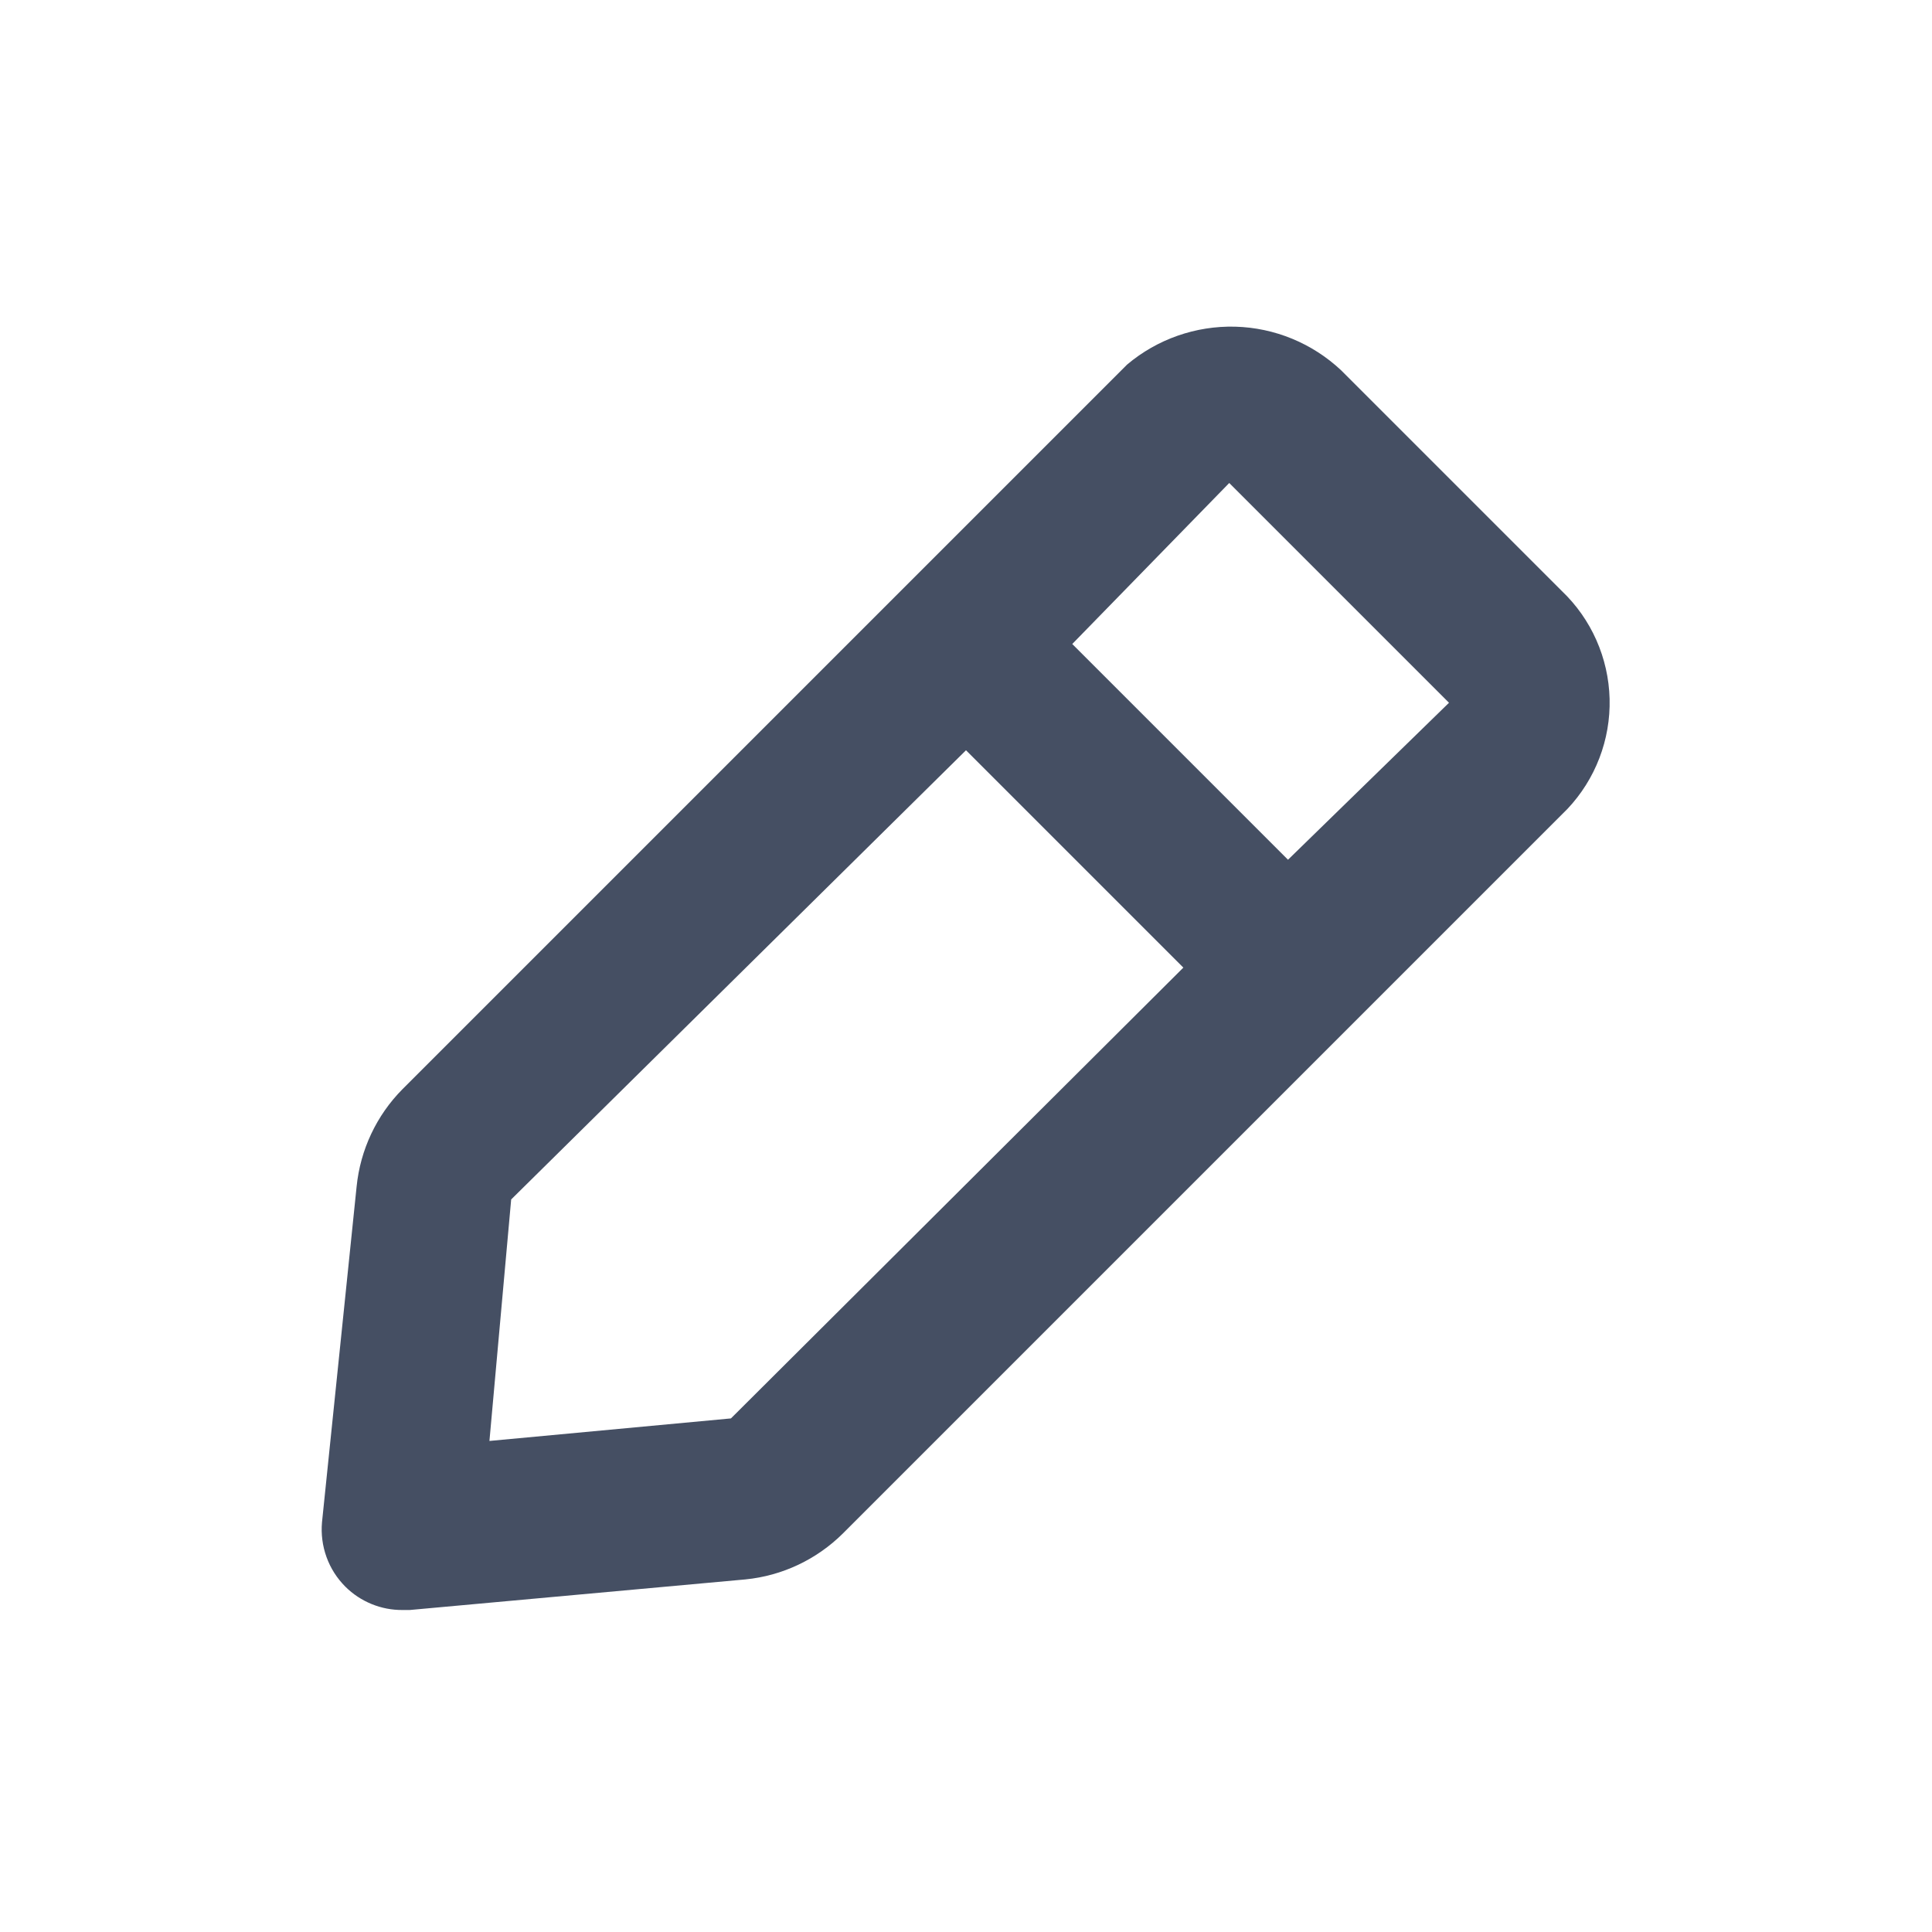
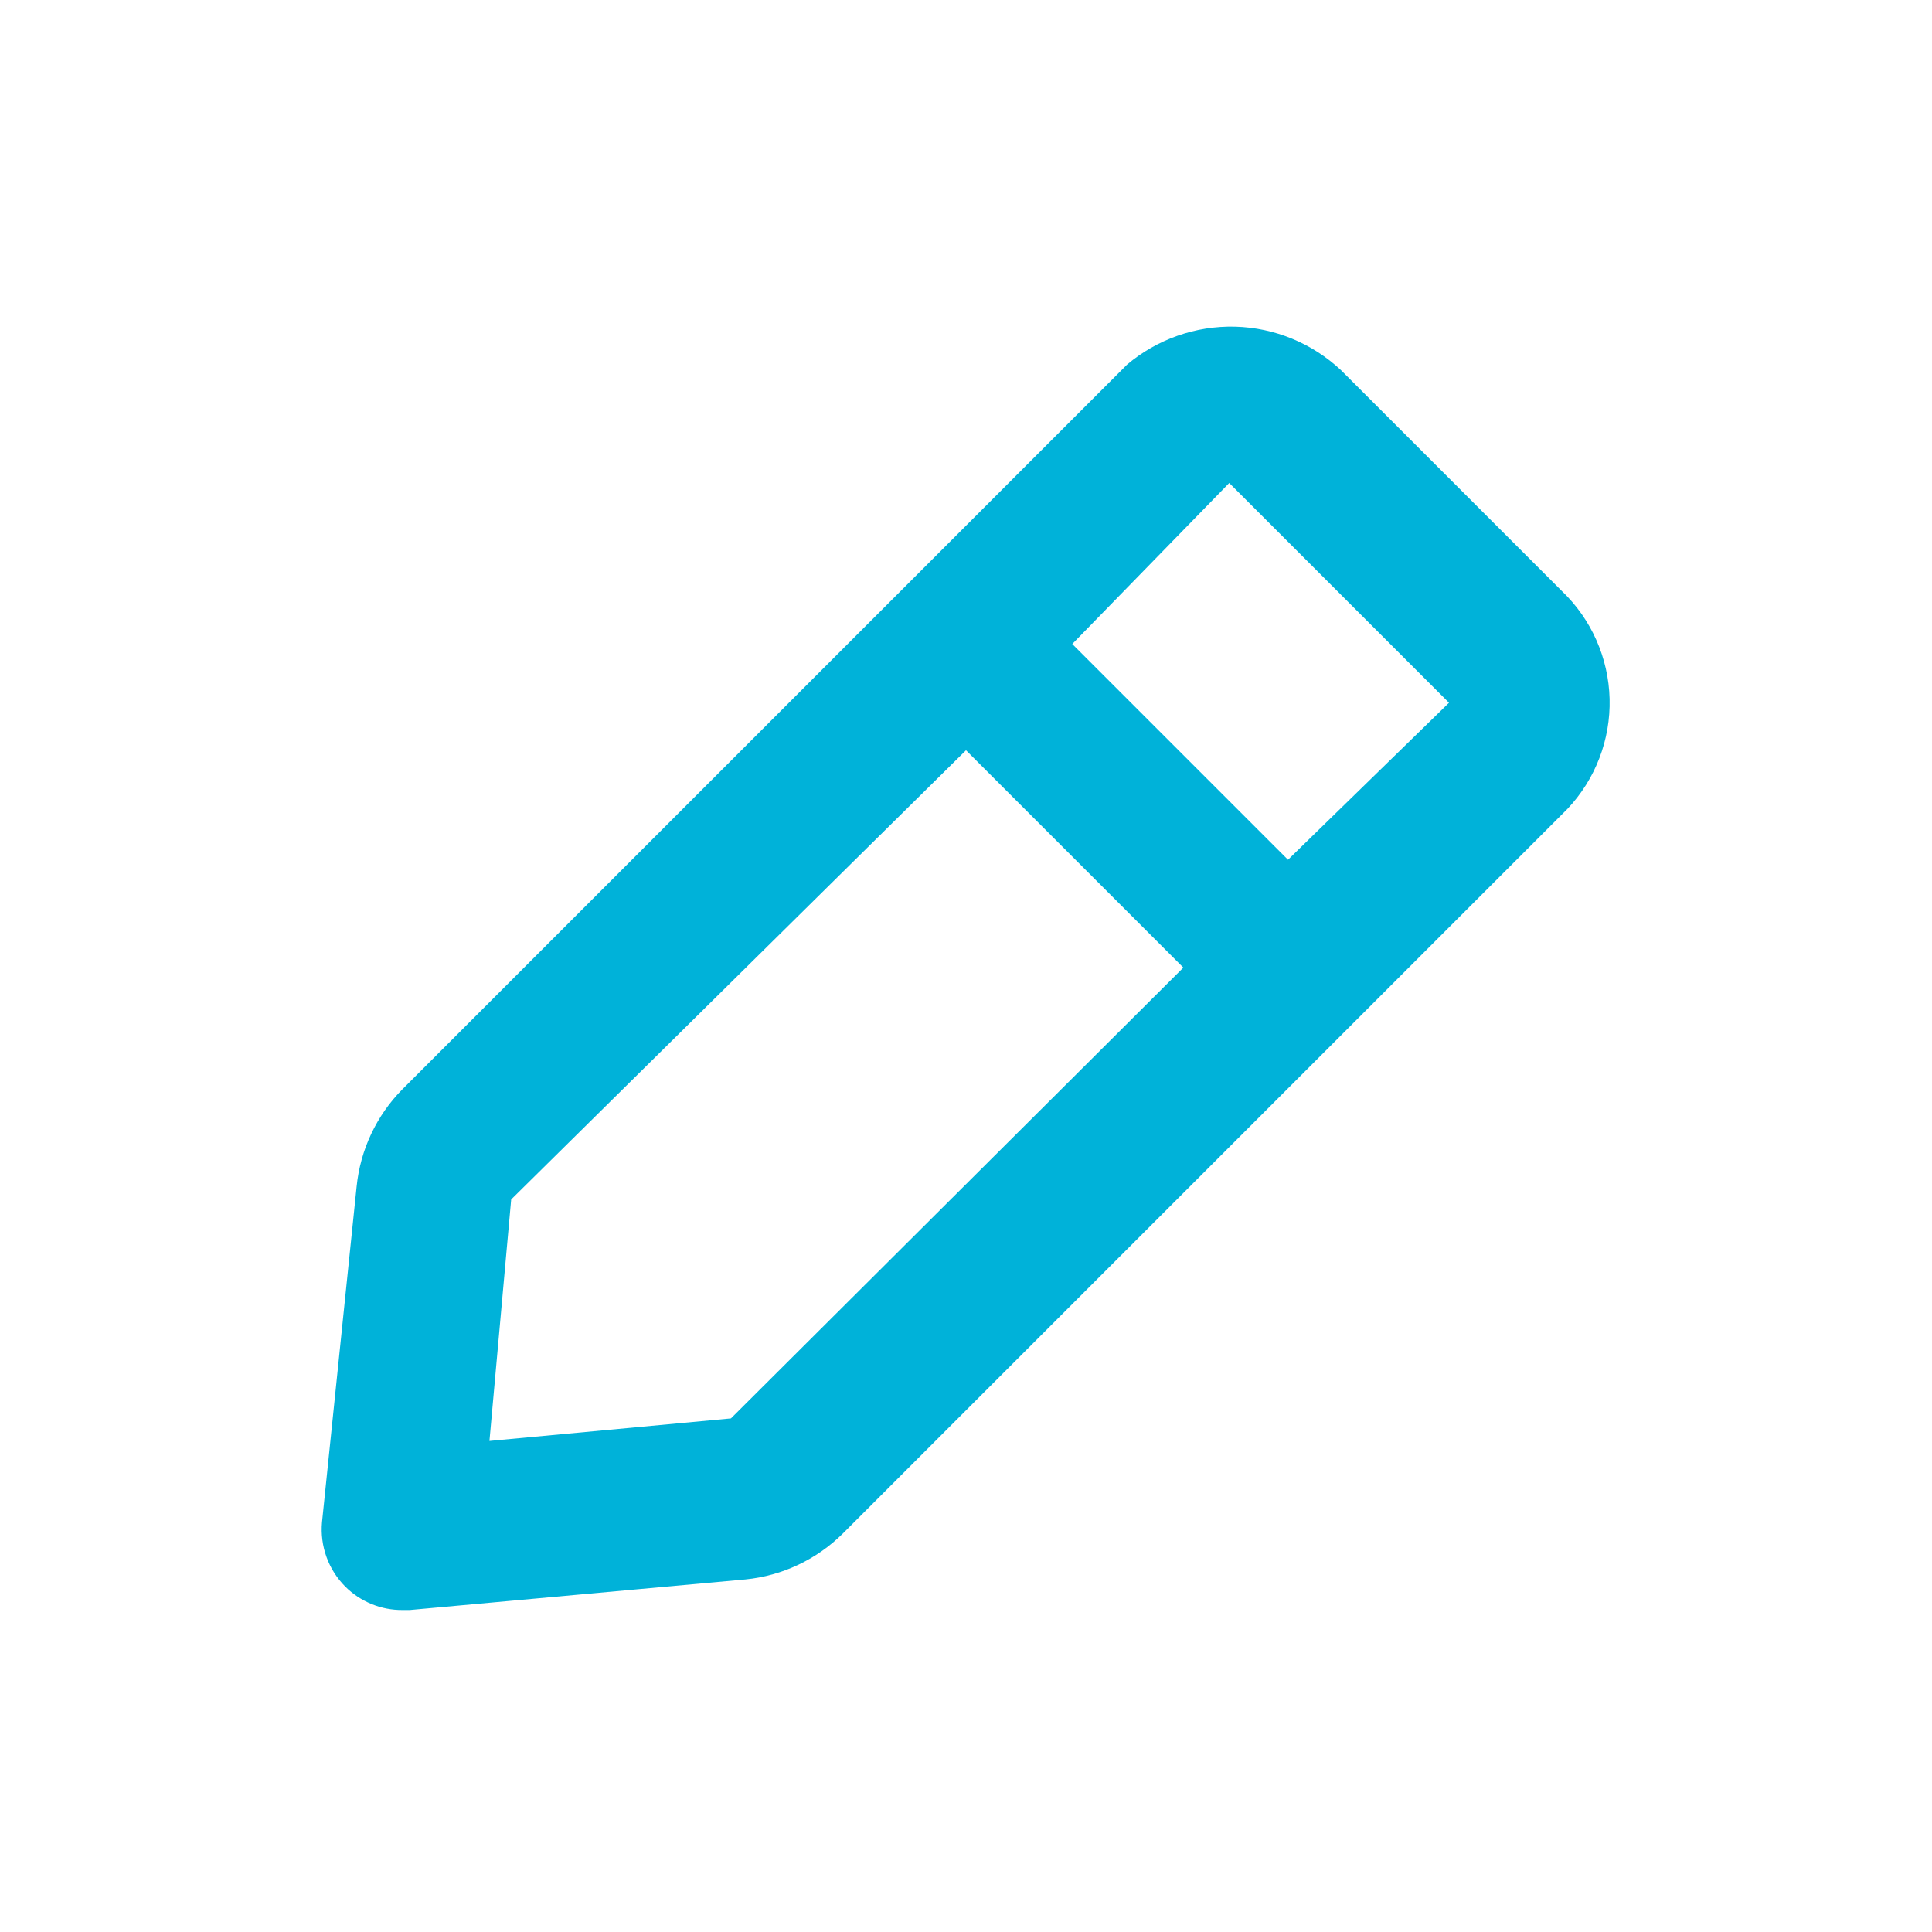
<svg xmlns="http://www.w3.org/2000/svg" width="24" height="24" viewBox="0 0 24 24" fill="none">
-   <path d="M19.4 7.34L16.66 4.6C16.302 4.264 15.834 4.071 15.343 4.058C14.853 4.046 14.375 4.213 14 4.53L5 13.53C4.677 13.856 4.476 14.283 4.43 14.74L4 18.91C3.987 19.056 4.006 19.204 4.056 19.342C4.106 19.481 4.186 19.606 4.29 19.71C4.383 19.803 4.494 19.876 4.616 19.926C4.738 19.976 4.868 20.001 5 20H5.09L9.26 19.62C9.717 19.575 10.144 19.373 10.47 19.05L19.47 10.05C19.819 9.681 20.008 9.188 19.995 8.681C19.982 8.173 19.768 7.69 19.4 7.34ZM9.08 17.62L6.08 17.9L6.35 14.9L12 9.32L14.7 12.02L9.08 17.62ZM16 10.68L13.32 8L15.27 6L18 8.73L16 10.68Z" fill="#454F63" />
+   <path d="M19.4 7.34L16.66 4.6C16.302 4.264 15.834 4.071 15.343 4.058C14.853 4.046 14.375 4.213 14 4.53L5 13.53C4.677 13.856 4.476 14.283 4.43 14.74L4 18.91C3.987 19.056 4.006 19.204 4.056 19.342C4.106 19.481 4.186 19.606 4.29 19.71C4.383 19.803 4.494 19.876 4.616 19.926C4.738 19.976 4.868 20.001 5 20H5.09L9.26 19.62C9.717 19.575 10.144 19.373 10.47 19.05L19.47 10.05C19.819 9.681 20.008 9.188 19.995 8.681C19.982 8.173 19.768 7.69 19.4 7.34ZM9.08 17.62L6.08 17.9L6.35 14.9L12 9.32L14.7 12.02L9.08 17.62ZM16 10.68L13.32 8L15.27 6L18 8.73L16 10.68Z" fill="#00B2D9" />
</svg>
